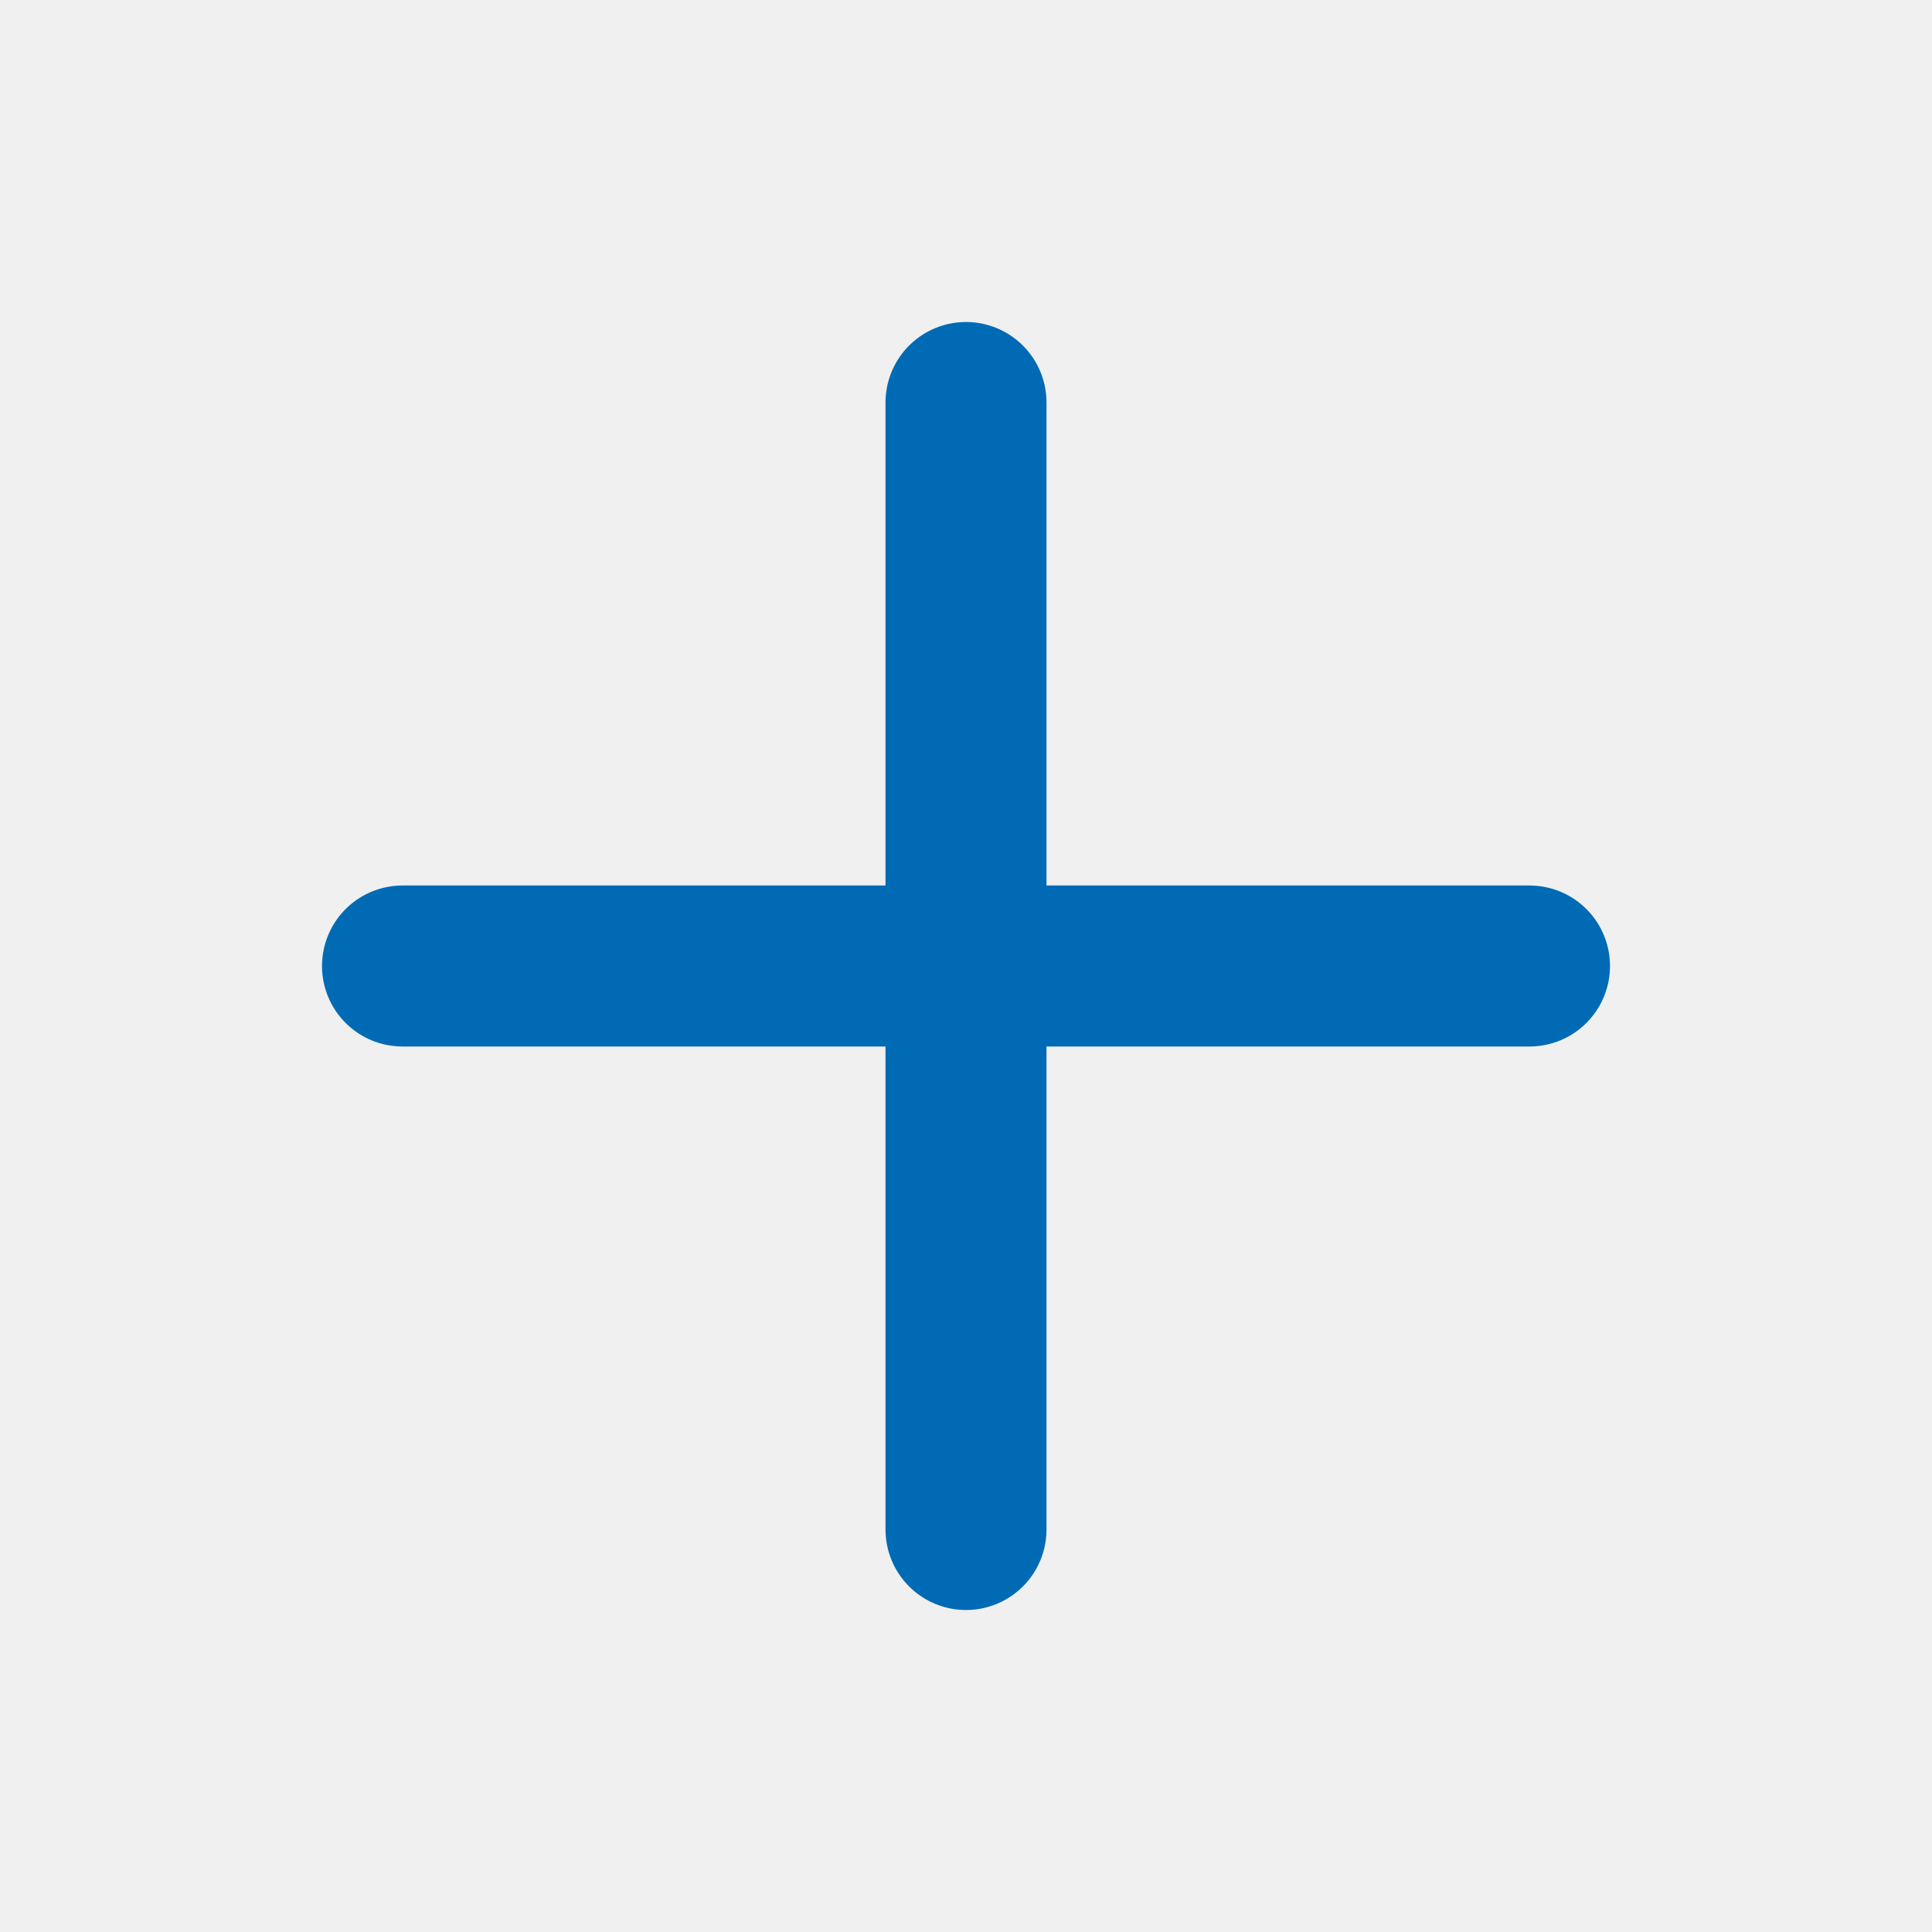
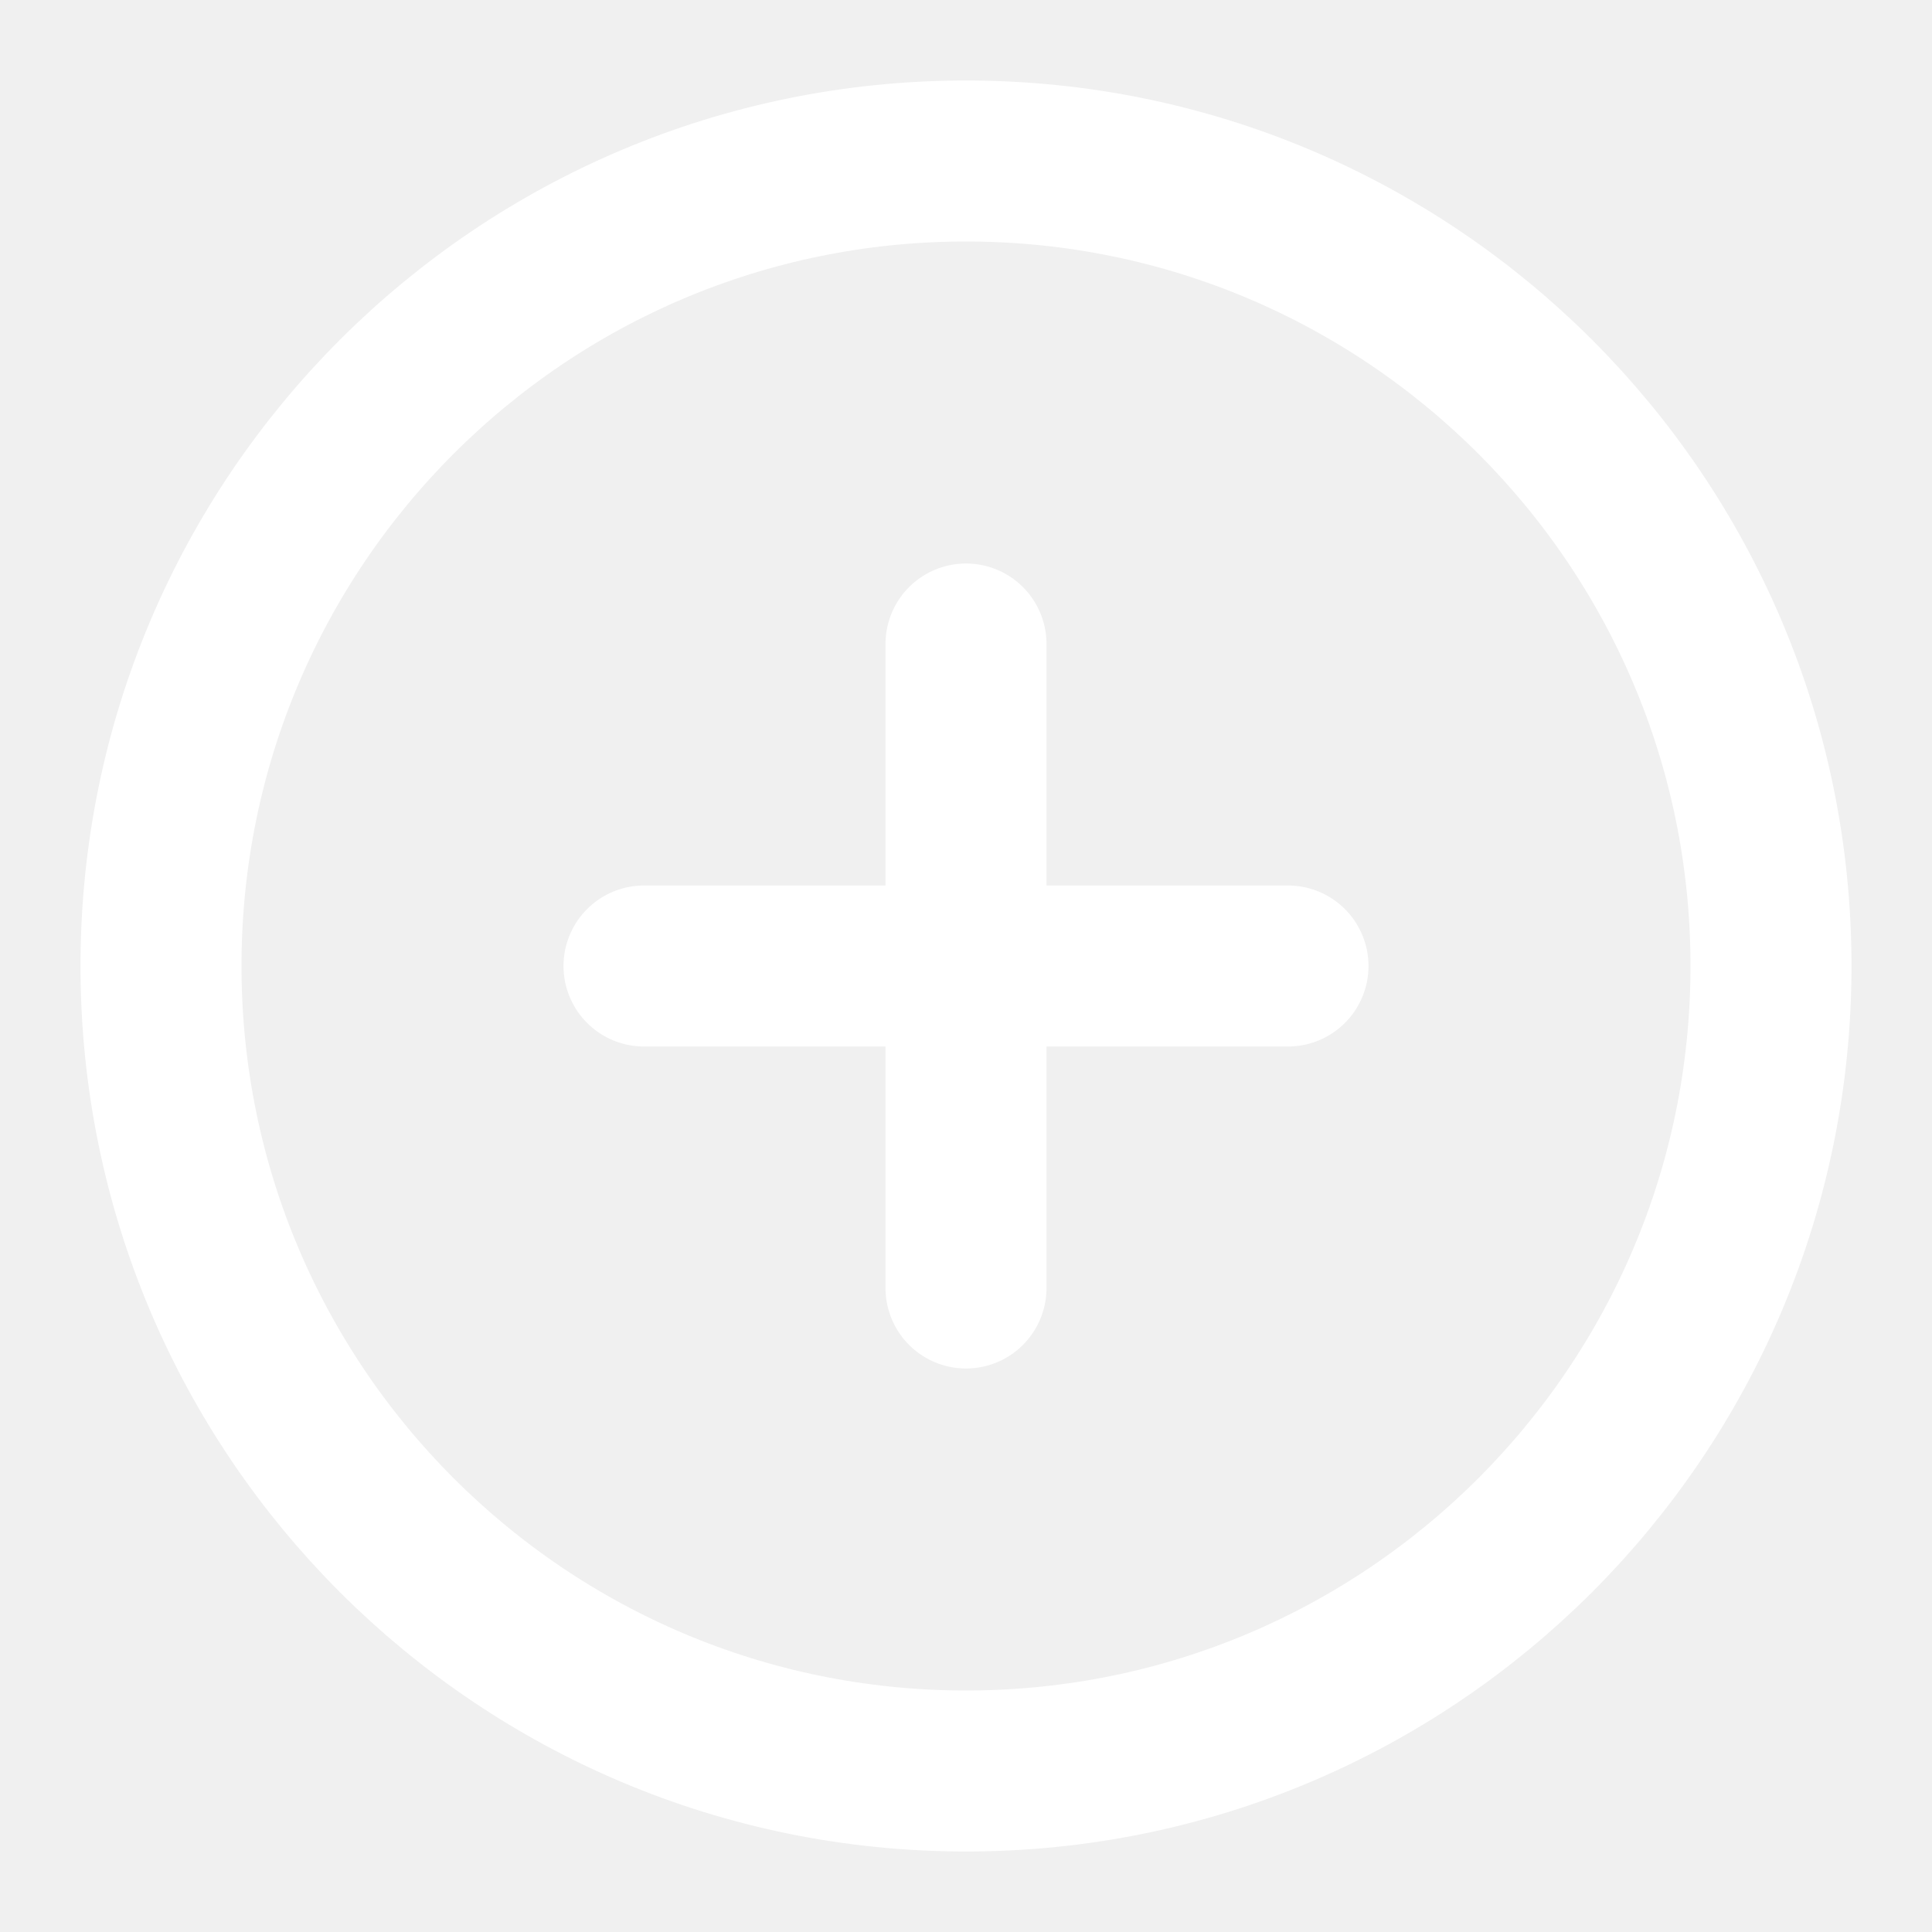
- <svg xmlns="http://www.w3.org/2000/svg" width="24" height="24" viewBox="0 0 24 24" fill="none" stroke="#006bb4" stroke-width="2" stroke-linecap="round" stroke-linejoin="round" class="feather feather-plus">
-   <line x1="12" y1="5" x2="12" y2="19" />
-   <line x1="5" y1="12" x2="19" y2="12" />
+ <svg xmlns="http://www.w3.org/2000/svg" width="24" height="24" viewBox="0 0 24 24" fill="none" stroke="white" stroke-width="2" stroke-linecap="round" stroke-linejoin="round" class="feather feather-plus-circle">
+   <circle cx="12" cy="12" r="10" />
+   <line x1="12" y1="8" x2="12" y2="16" />
+   <line x1="8" y1="12" x2="16" y2="12" />
</svg>
